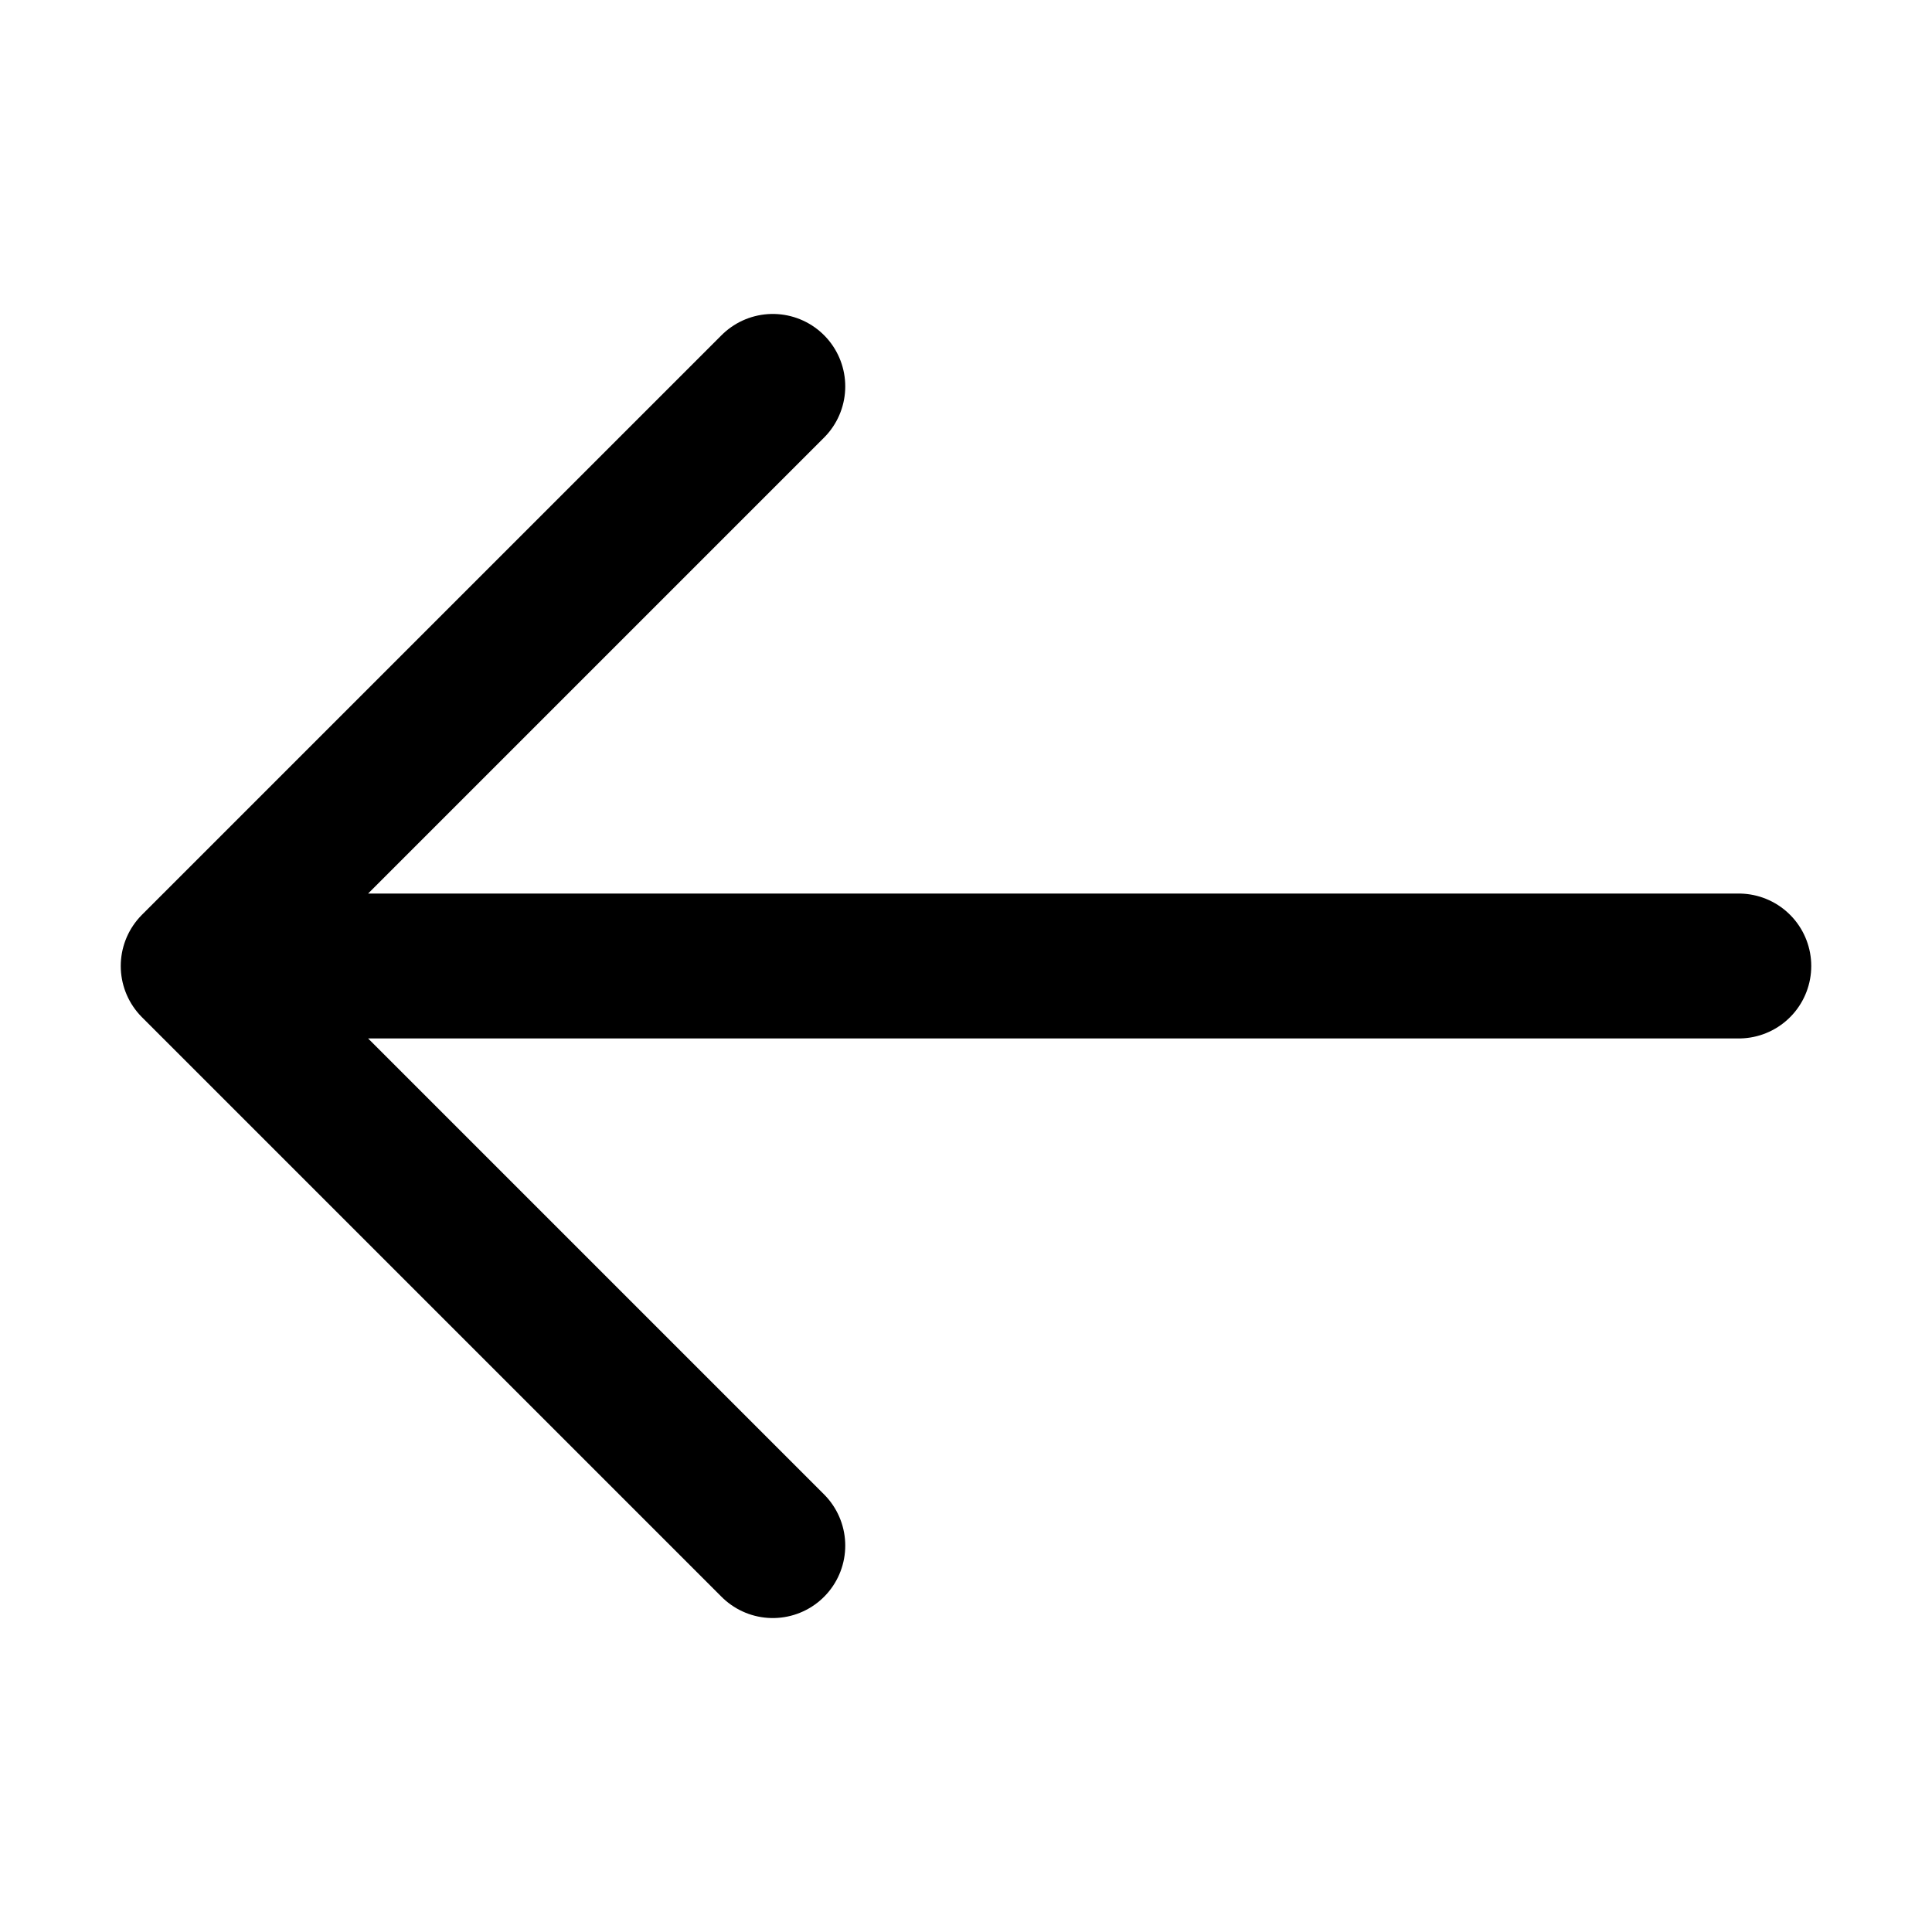
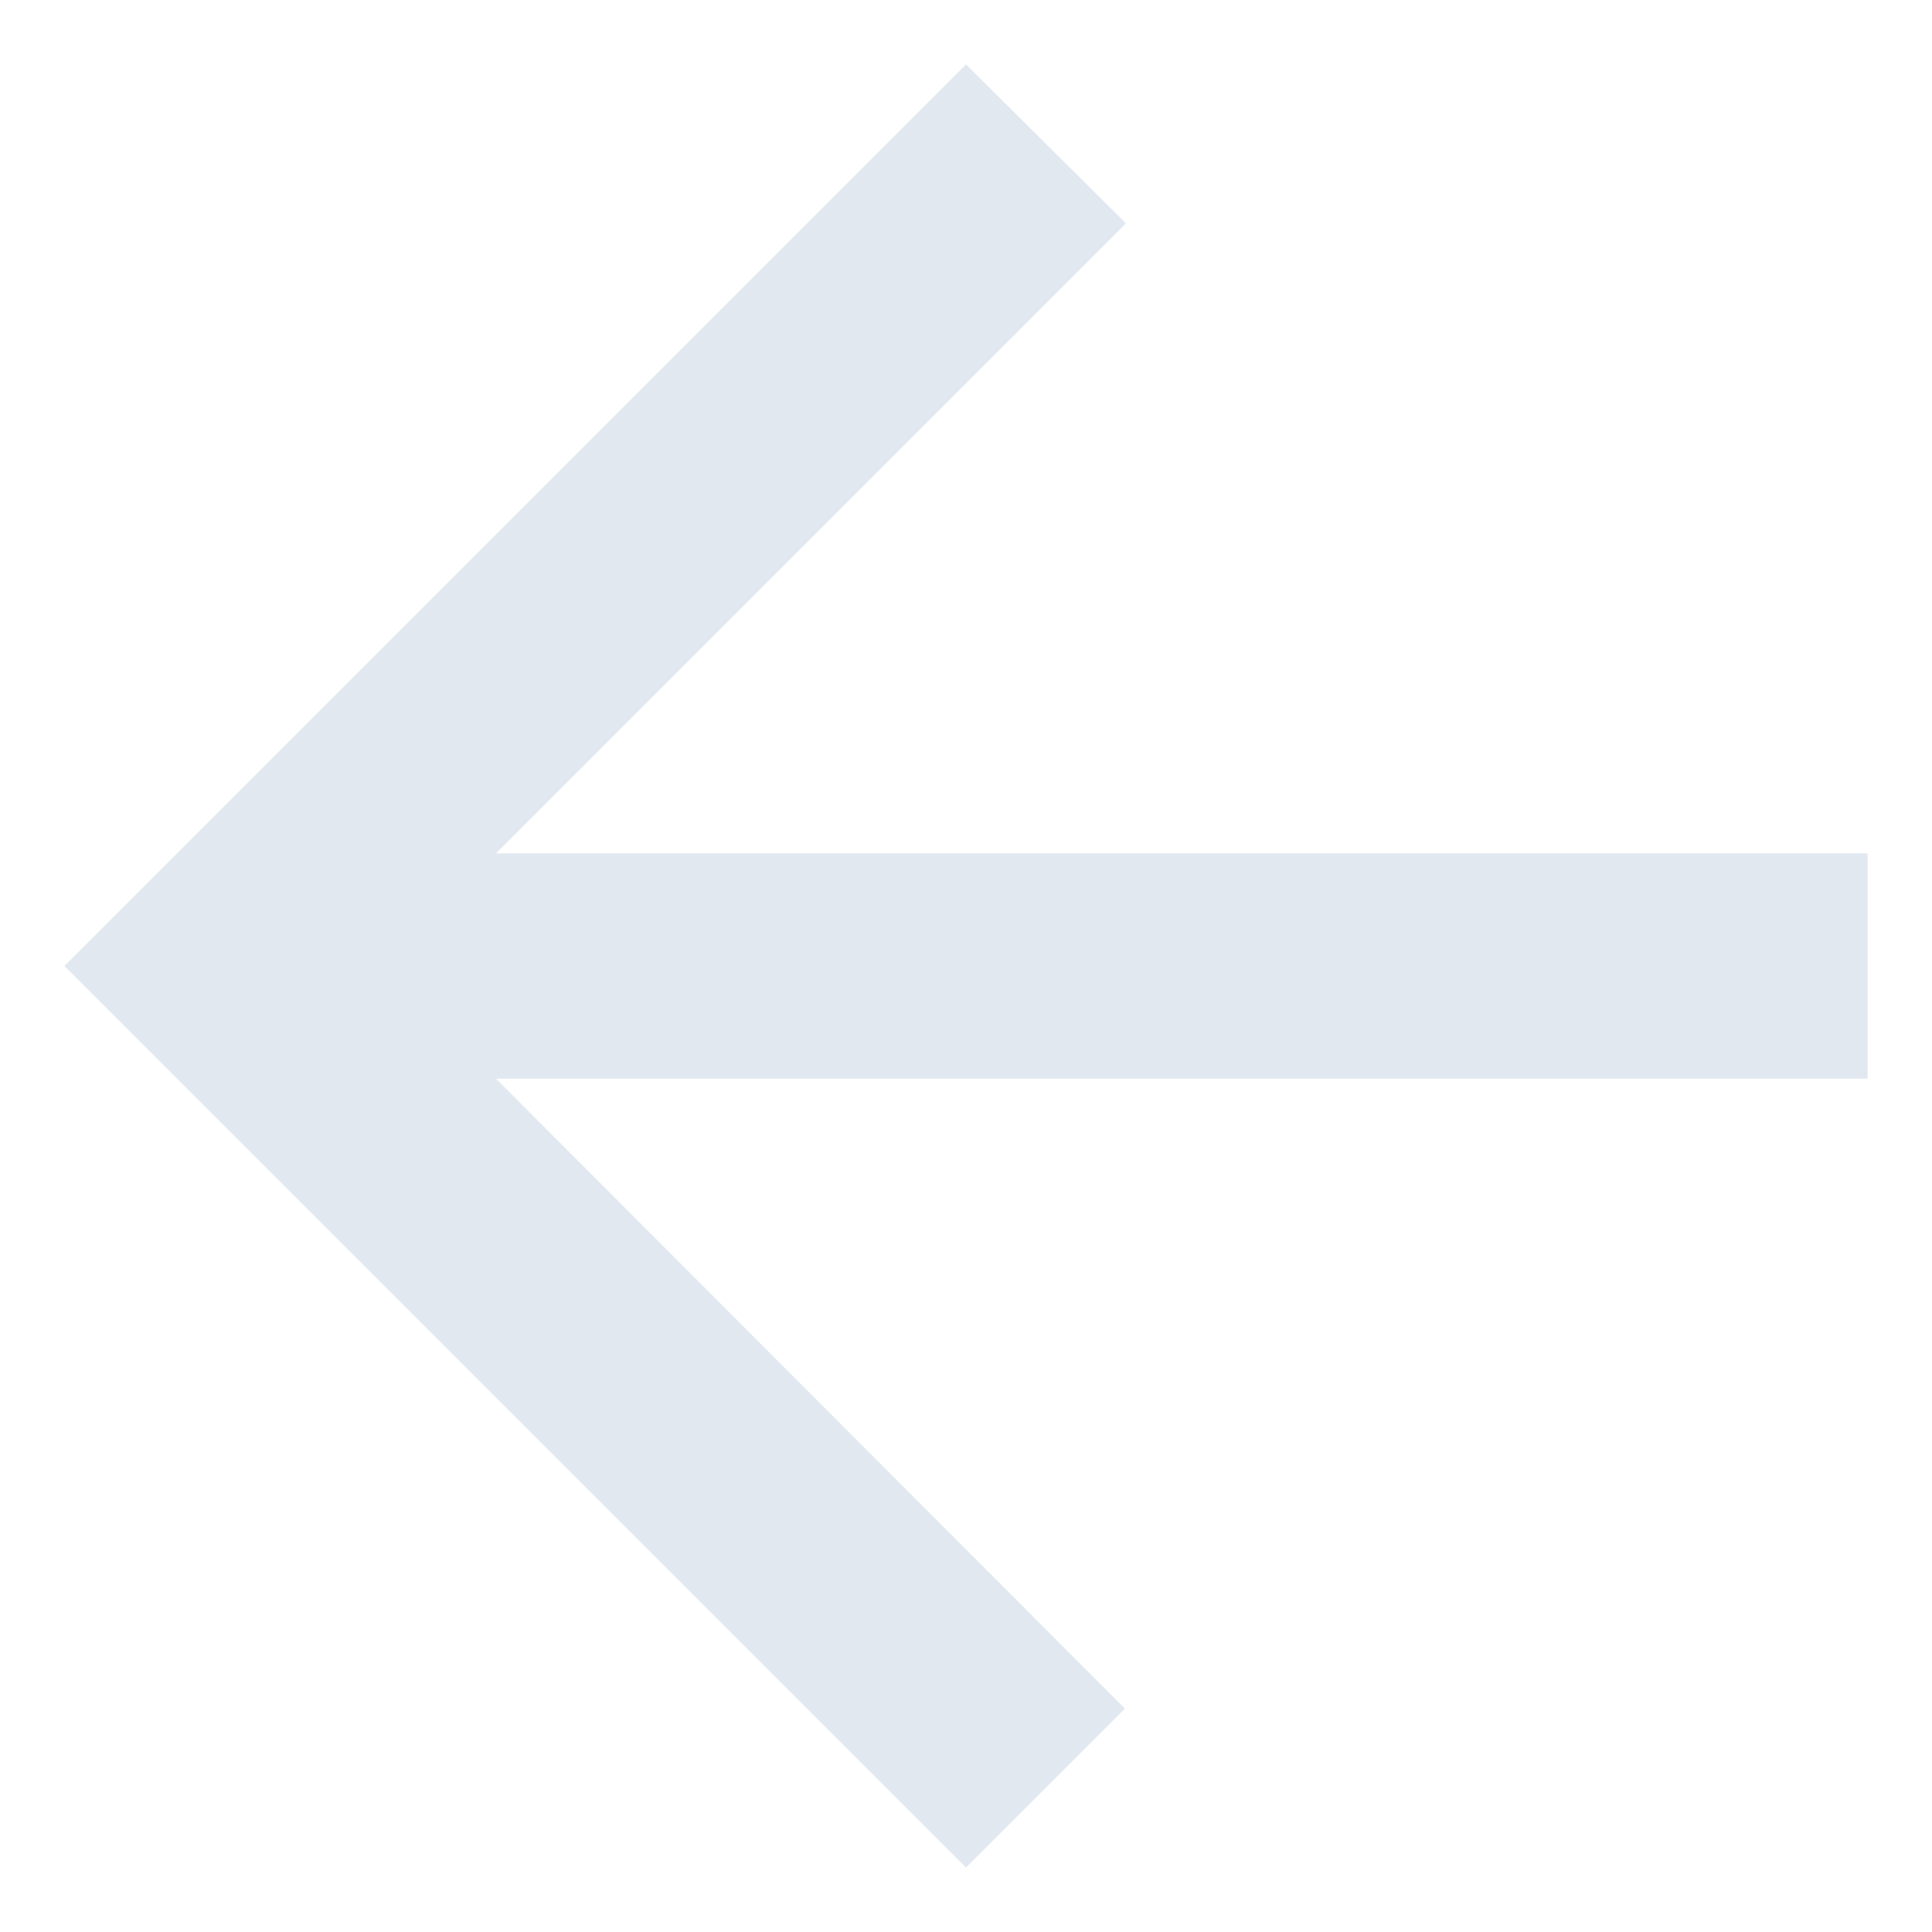
- <svg xmlns="http://www.w3.org/2000/svg" width="20" height="20" viewBox="0 0 20 20" fill="none">
-   <path d="M18 10H2M2 10L8 4M2 10L8 16" stroke="currentColor" stroke-width="1.5" stroke-linecap="round" stroke-linejoin="round" />
+ <svg xmlns="http://www.w3.org/2000/svg" width="15" height="15" viewBox="0 0 15 15" fill="none">
+   <path d="M14.5 6.625L3.851 6.625L8.742 1.734L7.5 0.5L0.5 7.5L7.5 14.5L8.734 13.266L3.851 8.375H14.5V6.625Z" fill="#E2E8EF" />
</svg>
